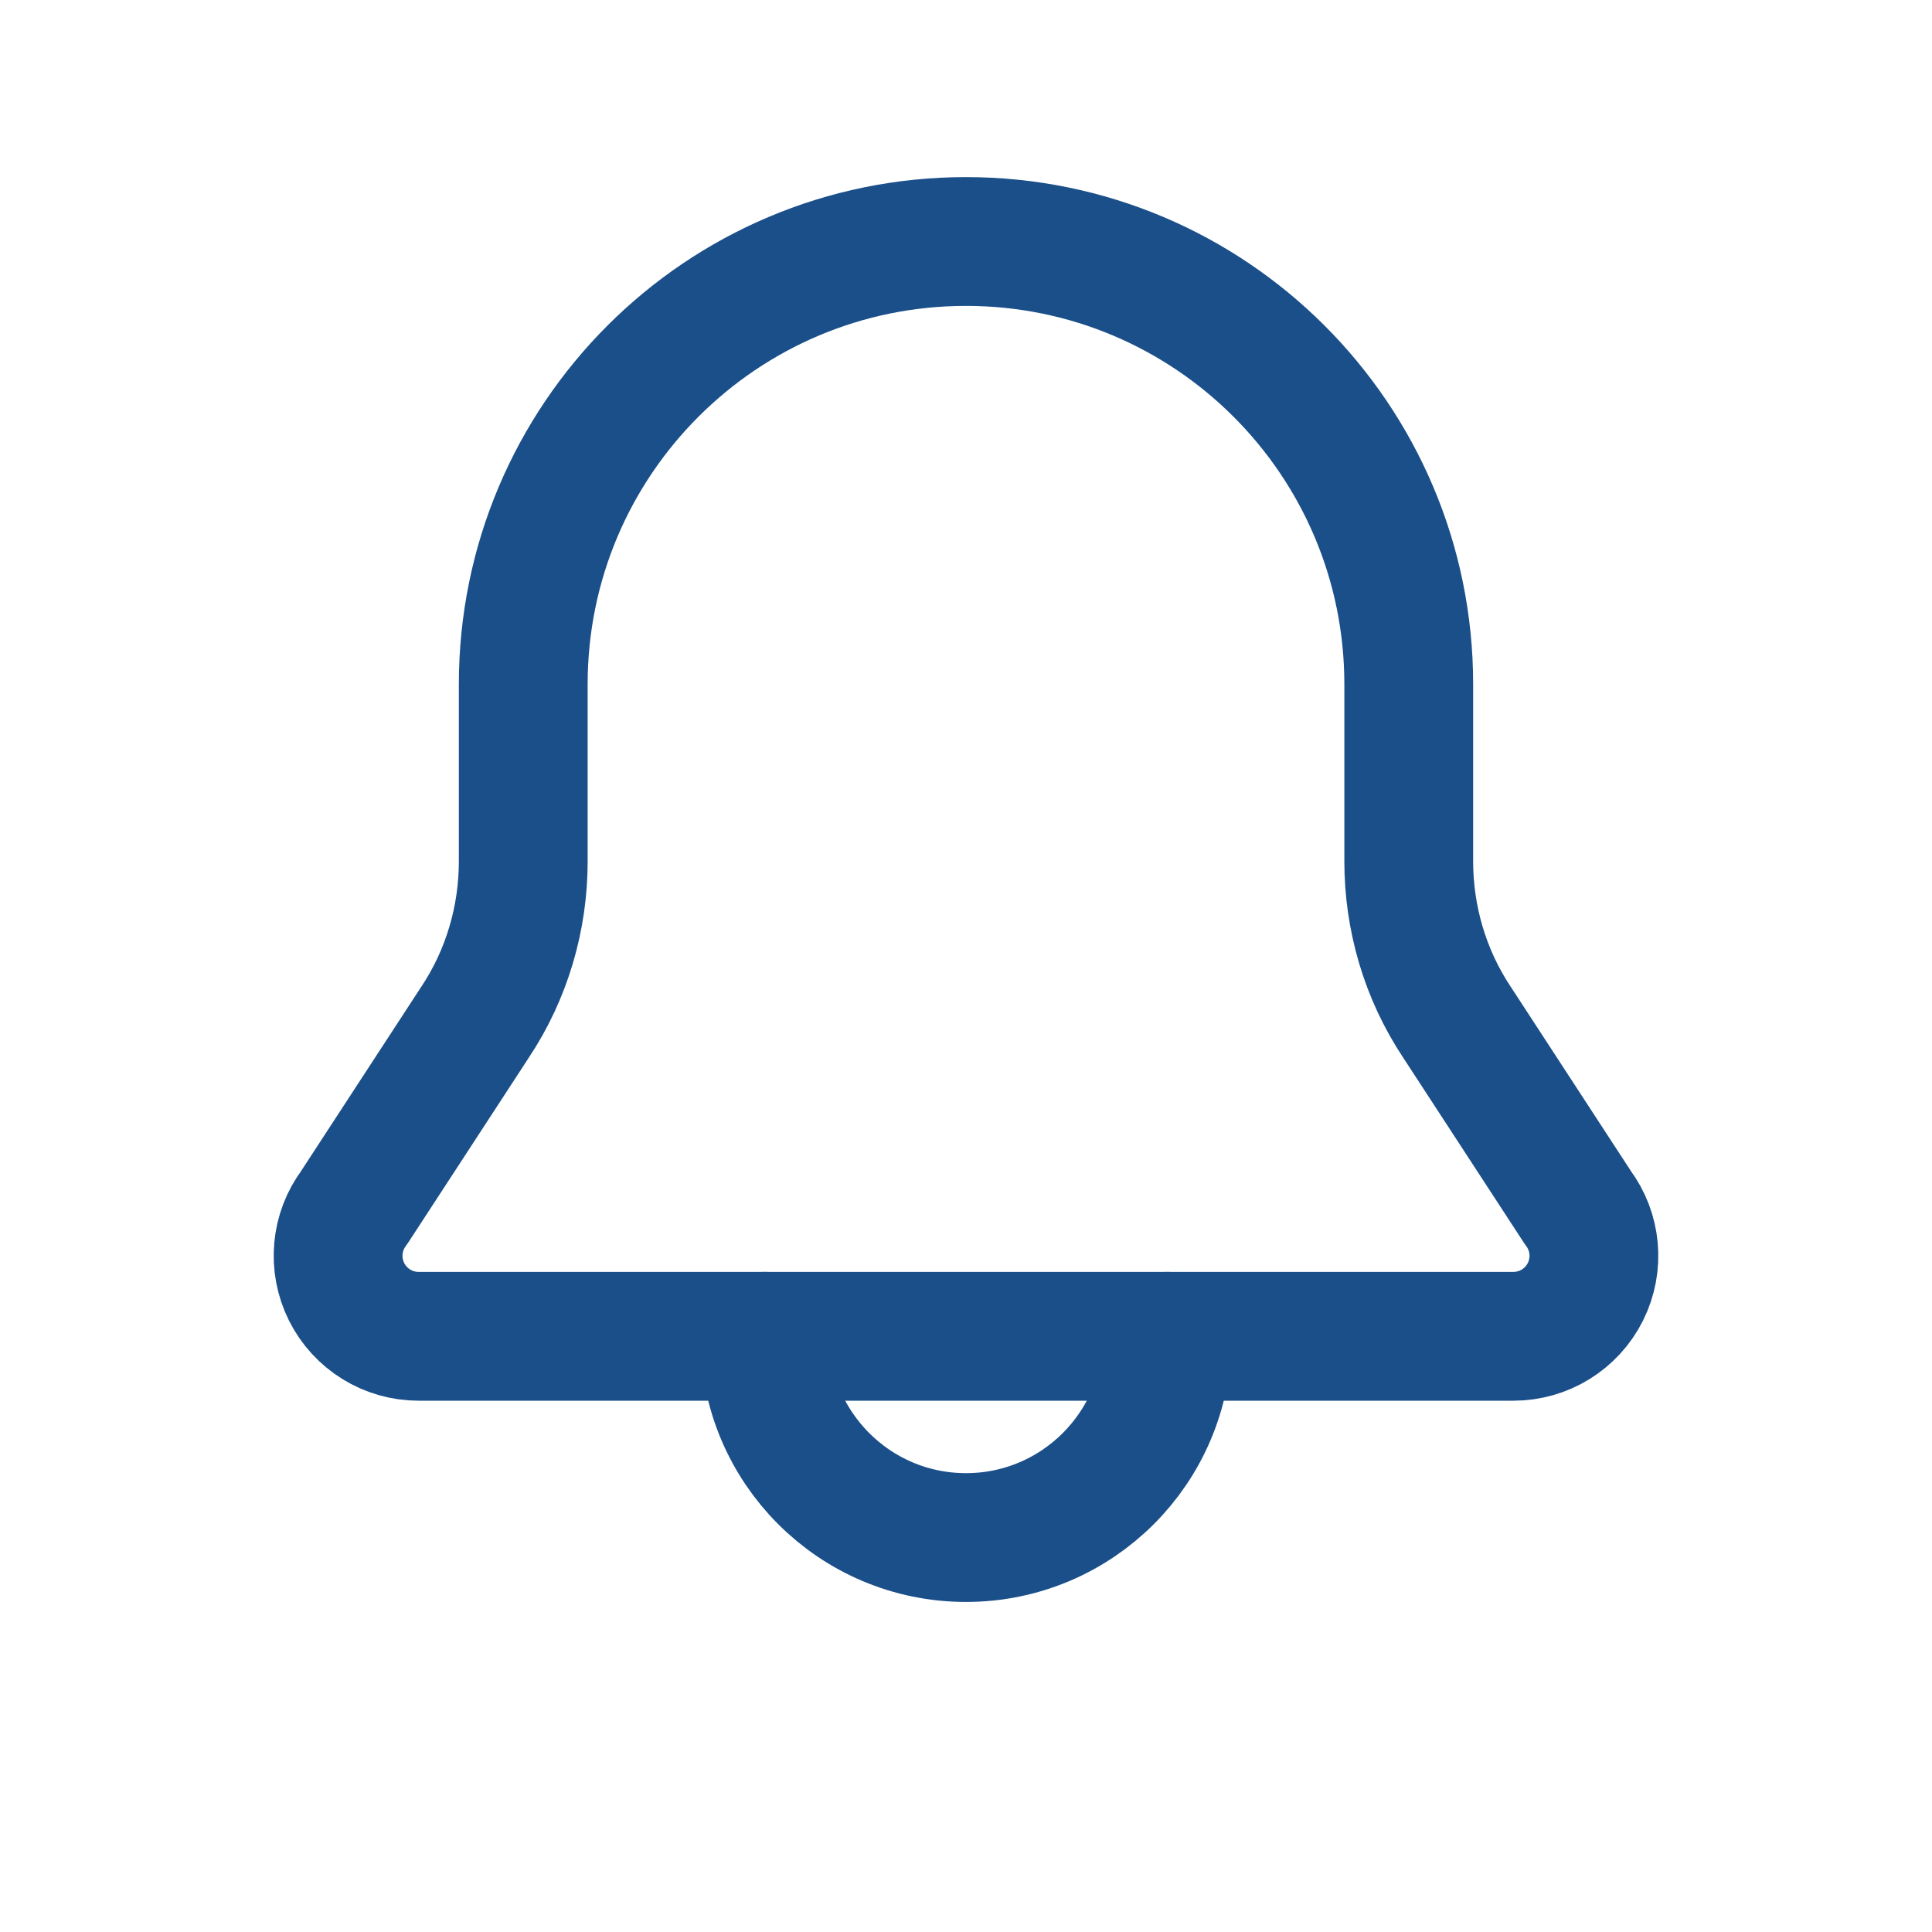
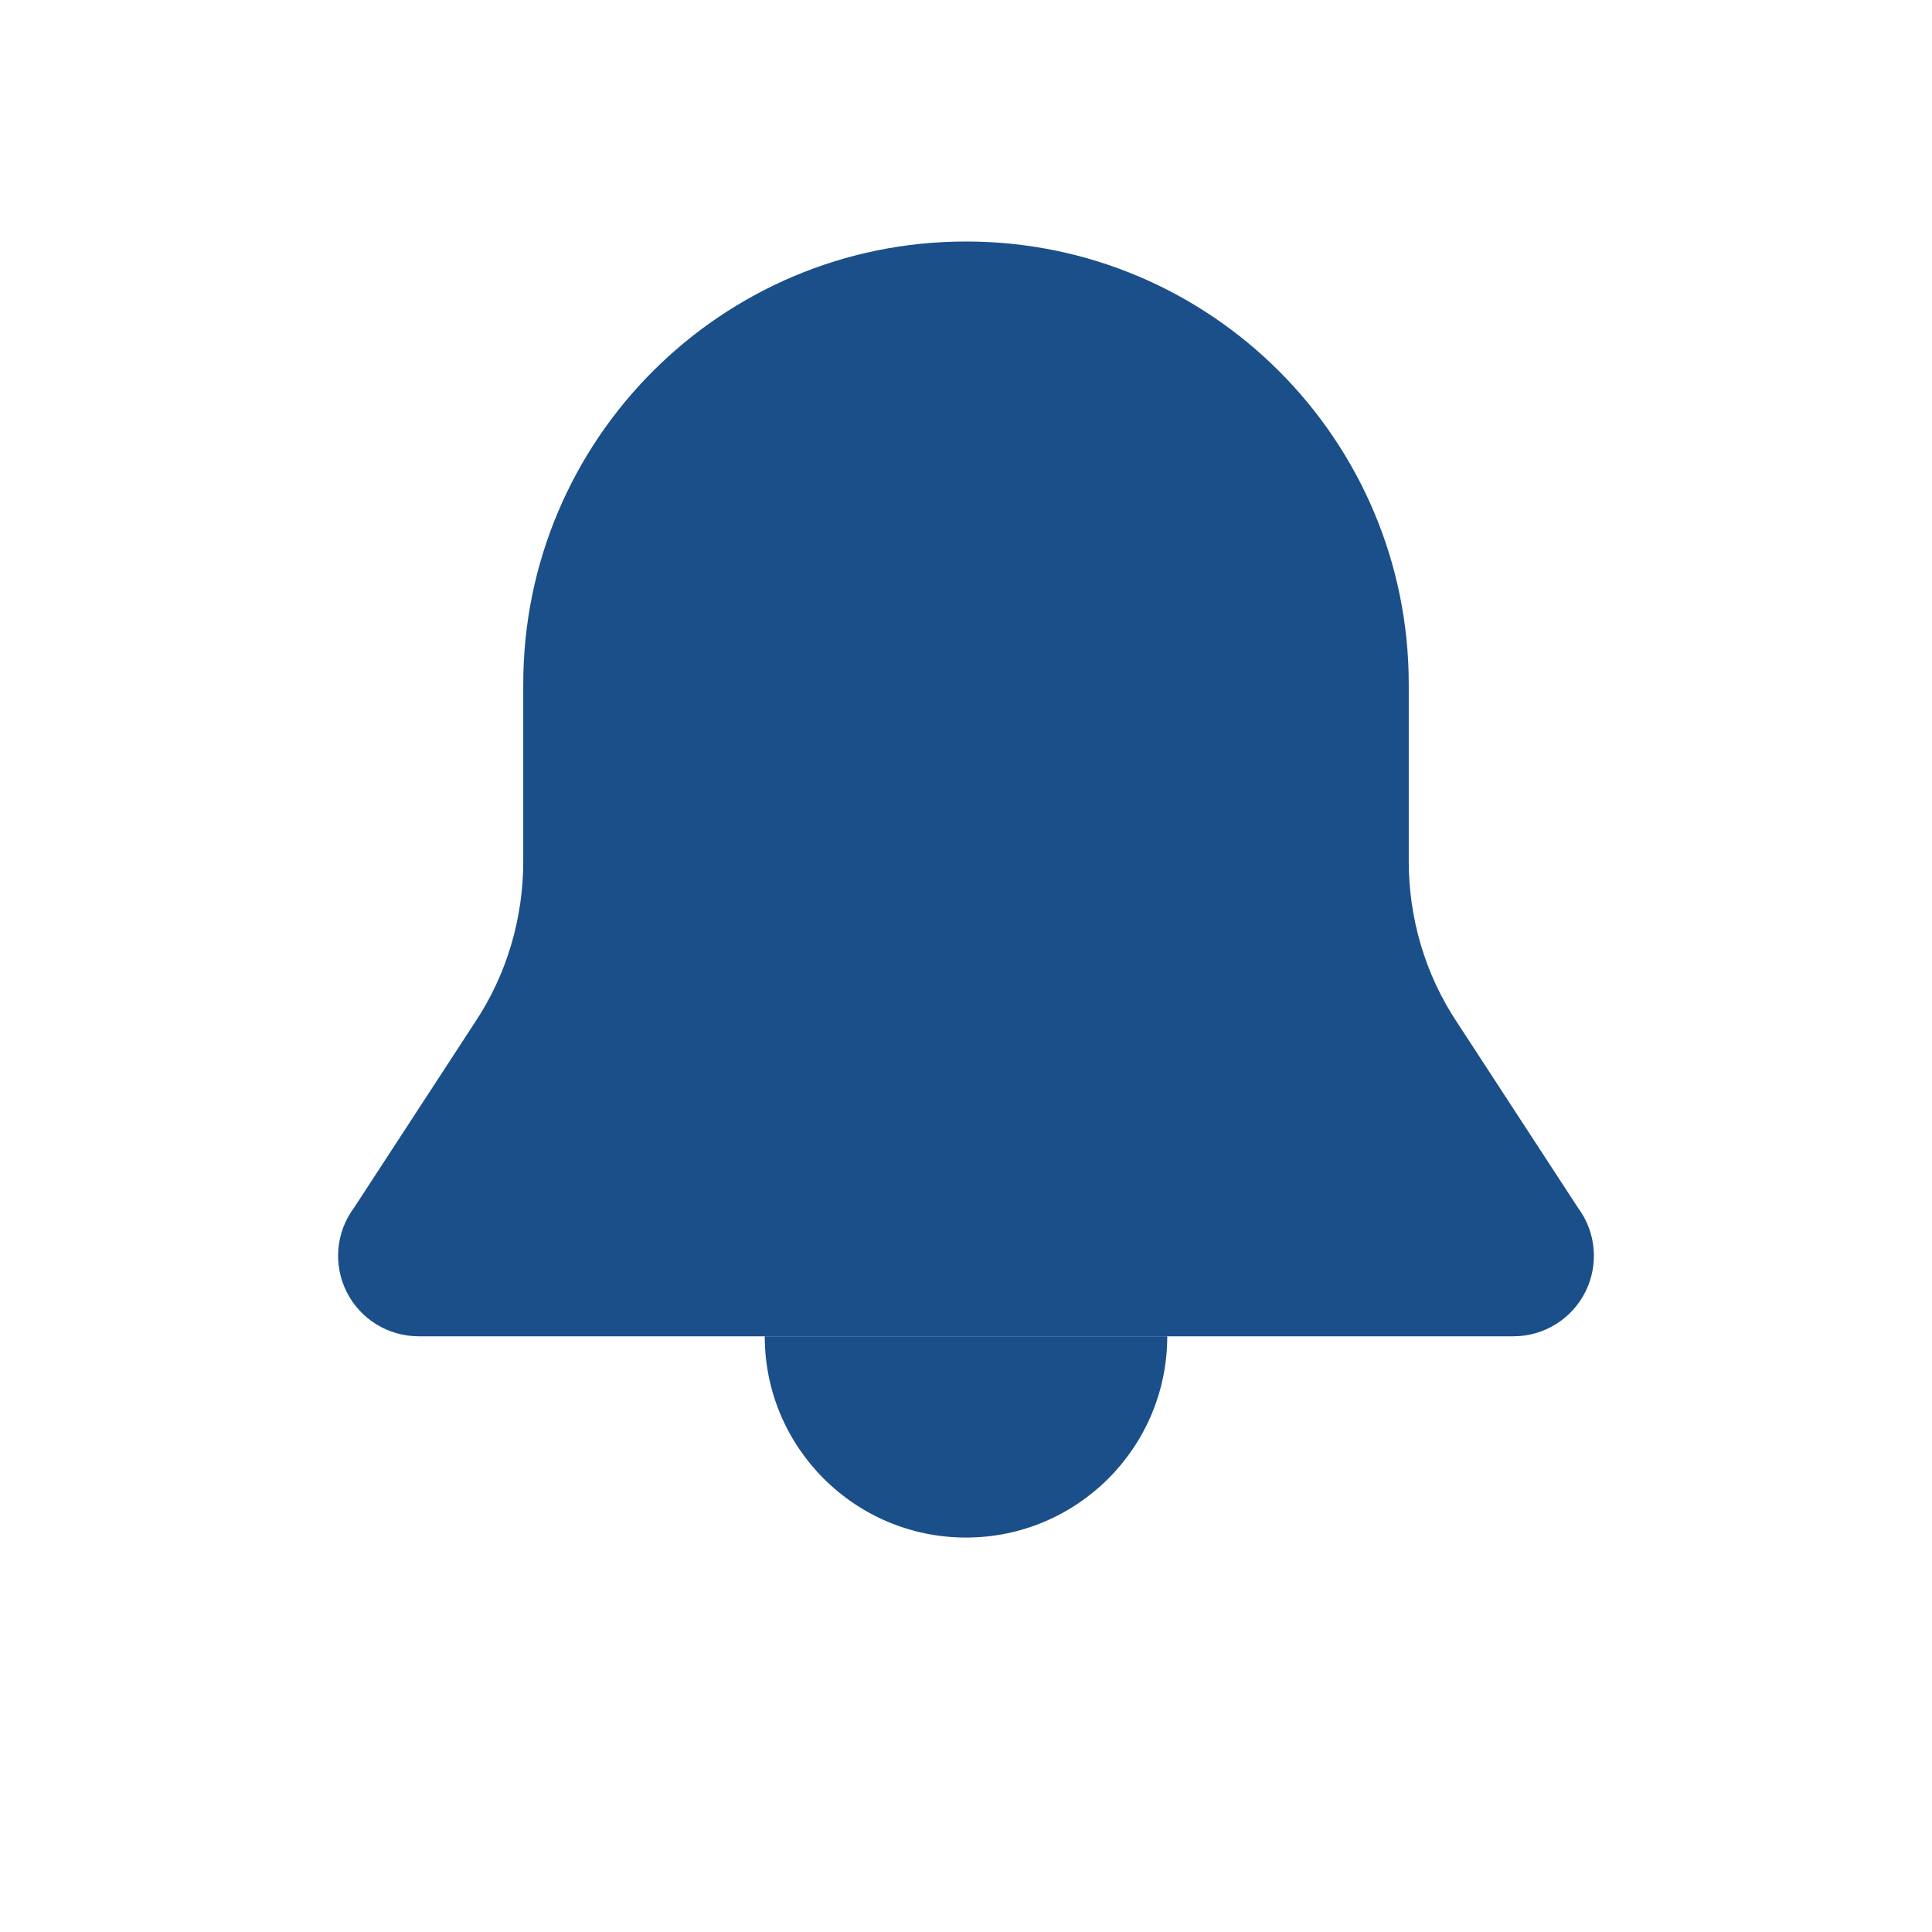
- <svg xmlns="http://www.w3.org/2000/svg" viewBox="0 0 24 24" fill="none">
-   <path d="M12 3a5.5 5.5 0 0 0-5.5 5.5v2.2c0 .7-.2 1.4-.6 2L4.4 15a1 1 0 0 0 .8 1.6h13.6a1 1 0 0 0 .8-1.6l-1.5-2.3c-.4-.6-.6-1.3-.6-2V8.5A5.5 5.5 0 0 0 12 3Z" stroke="#1a4f8a" stroke-width="1.6" stroke-linejoin="round" />
-   <path d="M9.5 16.6a2.5 2.5 0 0 0 5 0" stroke="#1a4f8a" stroke-width="1.6" stroke-linecap="round" />
+ <svg xmlns="http://www.w3.org/2000/svg" viewBox="0 0 24 24" fill="none" aria-hidden="true">
+   <path fill="#1a4f8a" d="M12 3a5.5 5.5 0 0 0-5.5 5.5v2.2c0 .7-.2 1.4-.6 2L4.4 15a1 1 0 0 0 .8 1.6h13.6a1 1 0 0 0 .8-1.6l-1.5-2.3c-.4-.6-.6-1.3-.6-2V8.5A5.5 5.5 0 0 0 12 3Z" />
+   <path fill="#1a4f8a" d="M9.5 16.6a2.5 2.5 0 0 0 5 0H9.5Z" />
</svg>
